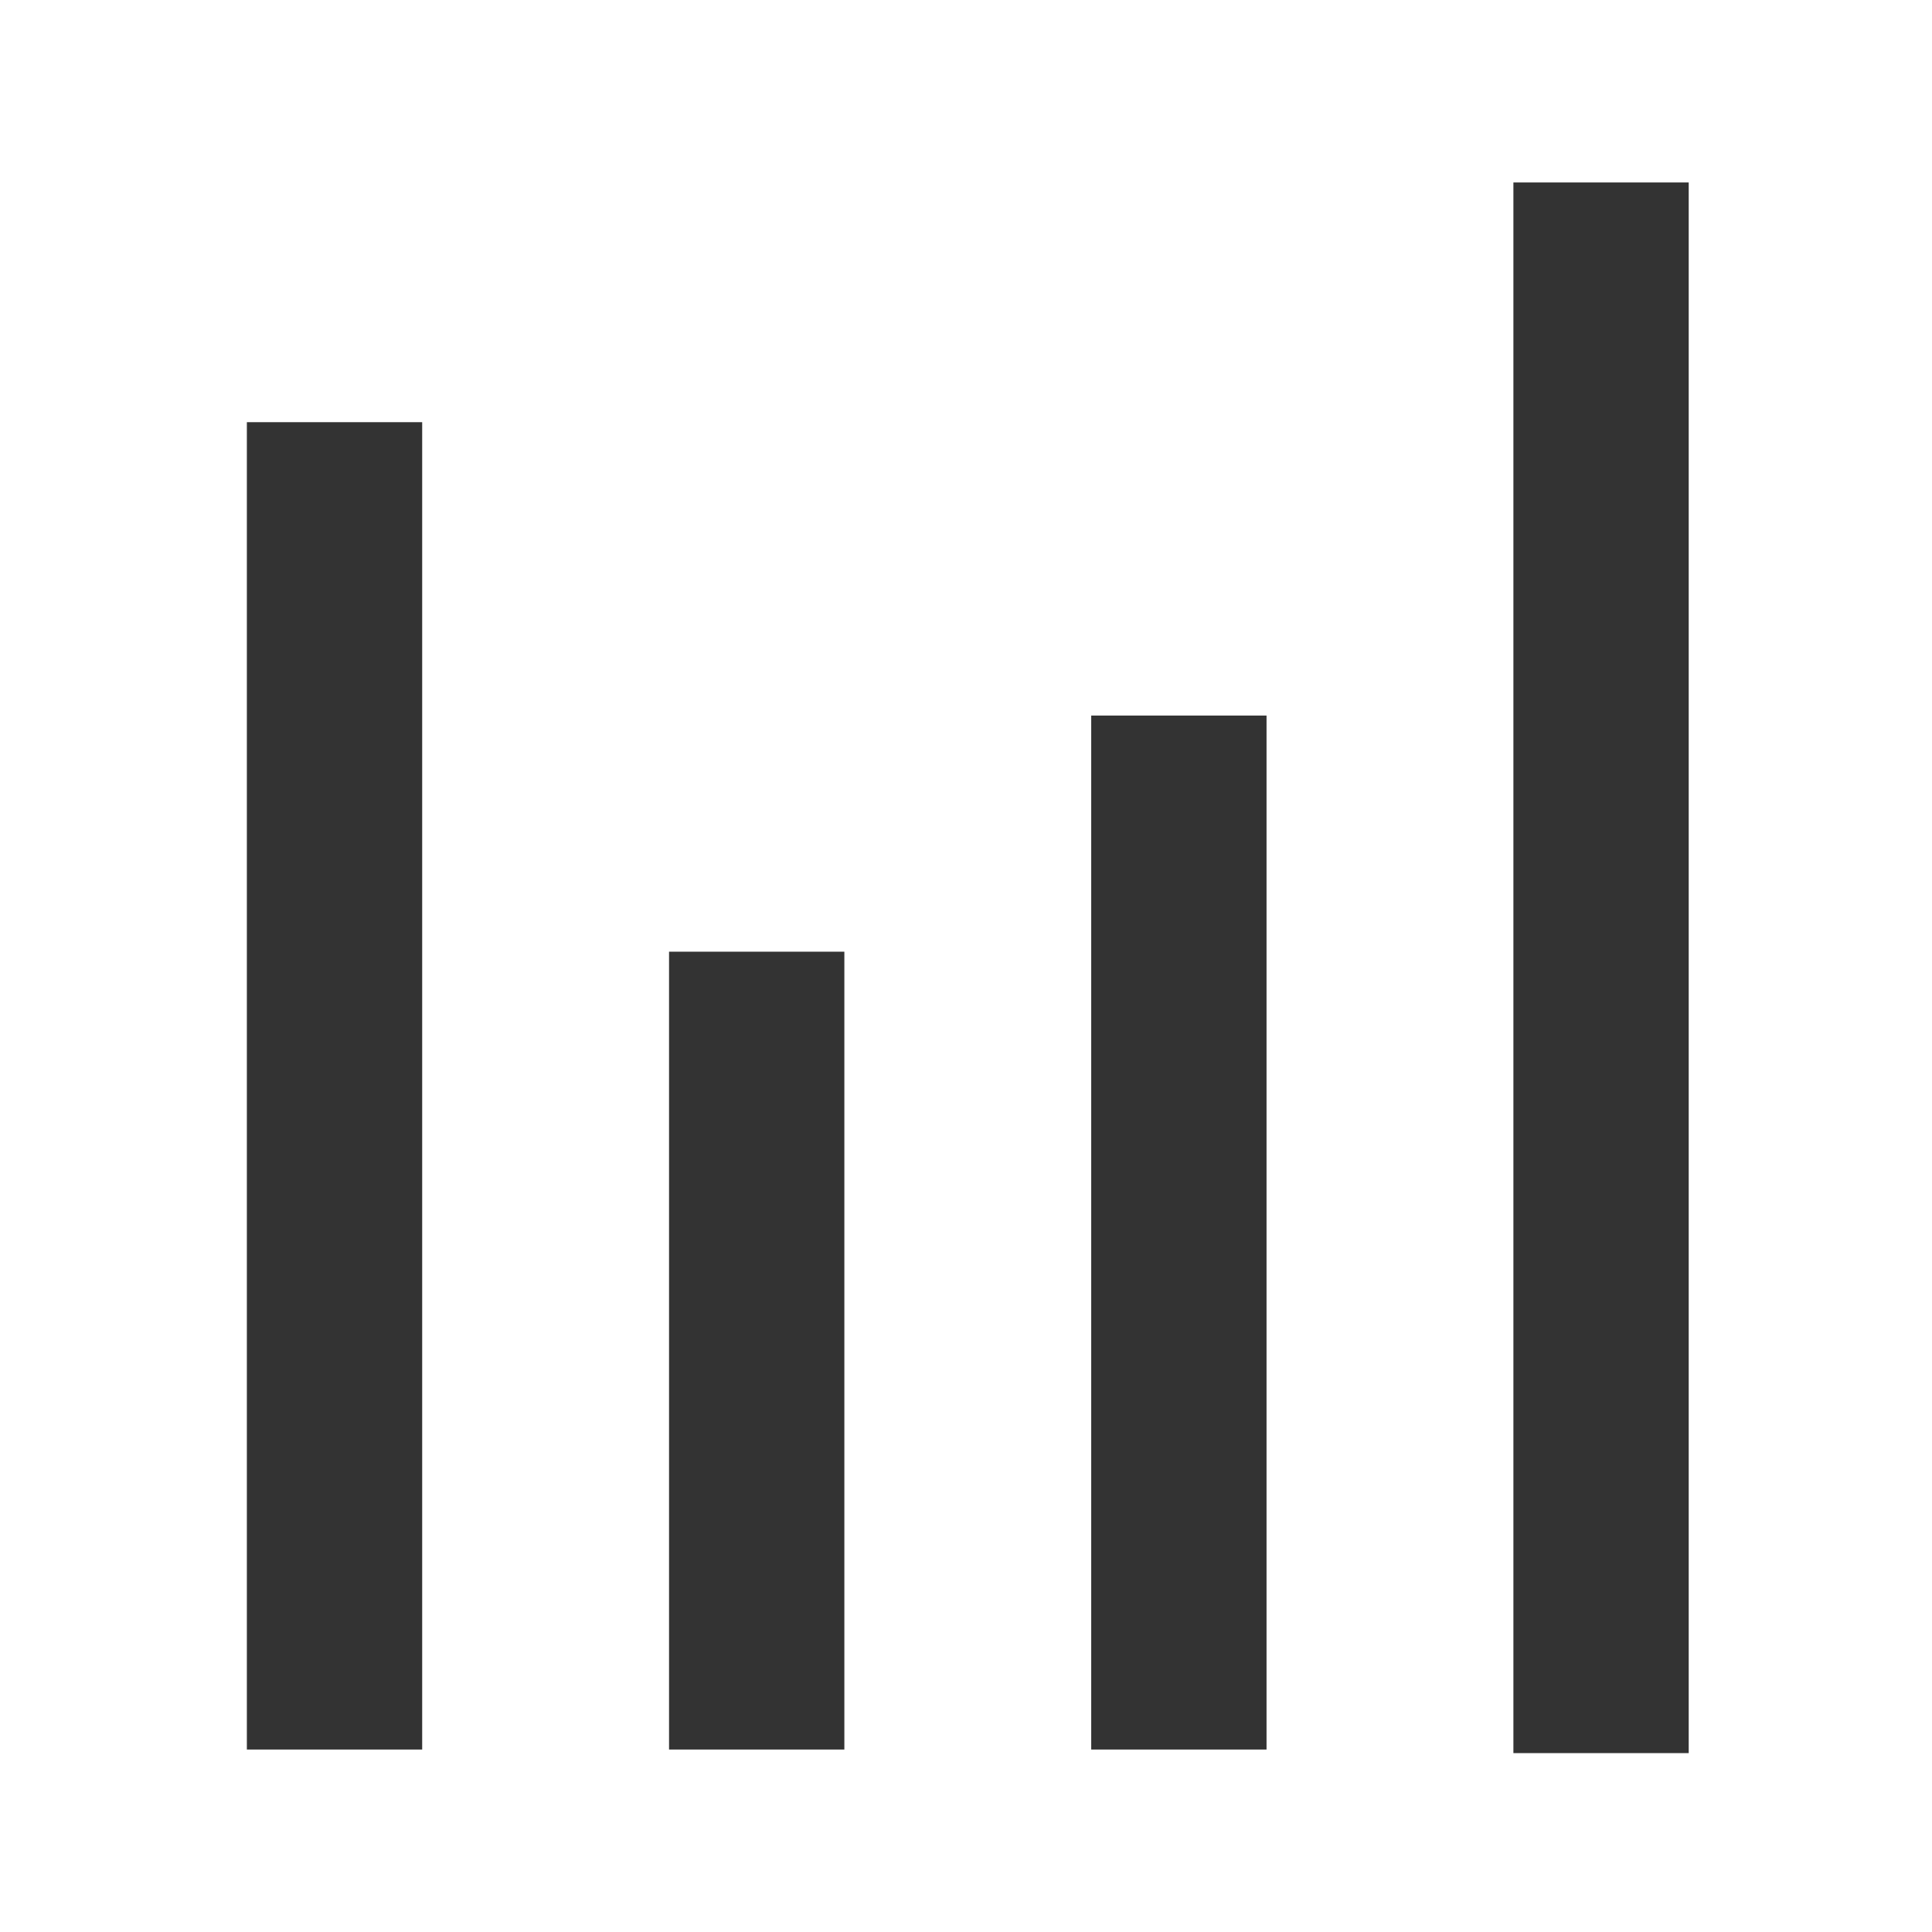
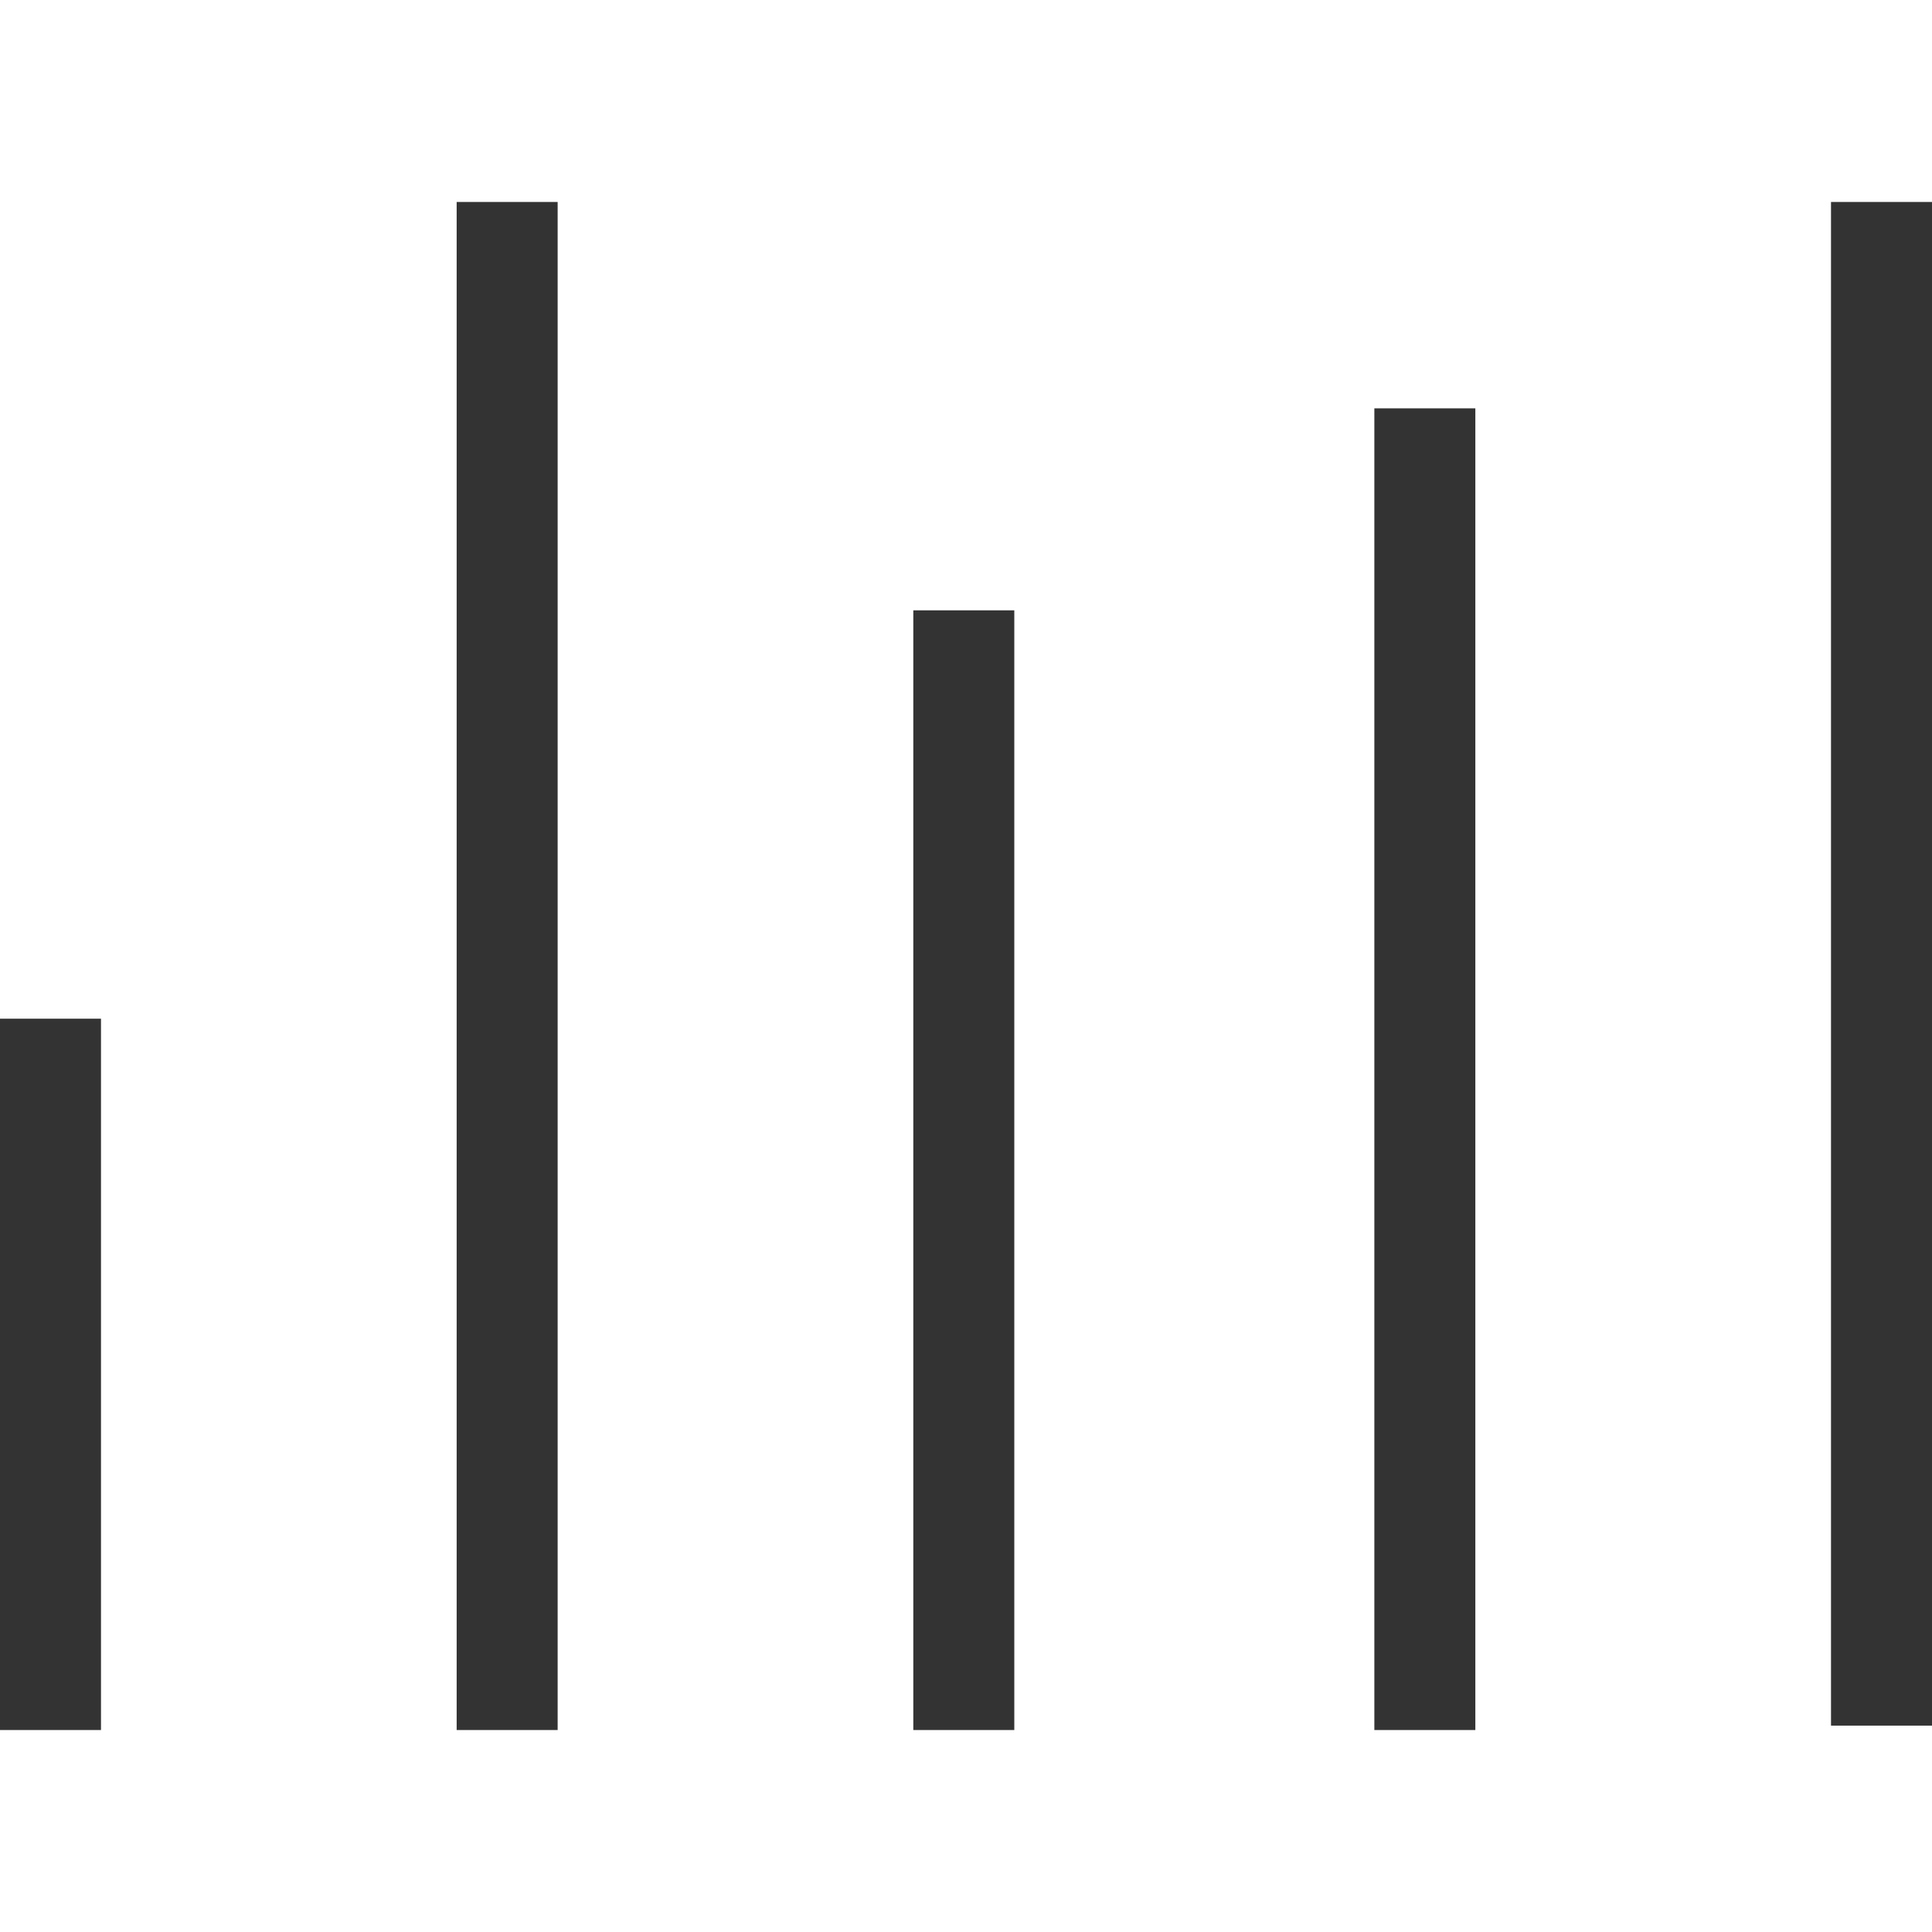
- <svg xmlns="http://www.w3.org/2000/svg" version="1.1" id="Слой_1" x="0px" y="0px" viewBox="0 0 54 54" style="enable-background:new 0 0 54 54;" xml:space="preserve">
+ <svg xmlns="http://www.w3.org/2000/svg" version="1.1" id="Слой_1" x="0px" y="0px" viewBox="0 0 44 44" style="enable-background:new 0 0 44 44;" xml:space="preserve">
  <style type="text/css">
- 	.st0{fill-rule:evenodd;clip-rule:evenodd;fill:#333333;}
- 	.st1{fill:none;}
+ 	.st0{fill:#333333;}
</style>
  <g>
    <g>
-       <g>
-         <rect x="18.7" y="26.6" class="st0" width="4.9" height="22.3" />
-         <rect x="42.3" y="5.1" class="st0" width="4.9" height="43.9" />
-         <rect x="30.5" y="20" class="st0" width="4.9" height="28.9" />
-         <rect x="6.9" y="11.8" class="st0" width="4.9" height="37.1" />
-       </g>
+       <path class="st0" d="M0,39.4h2.3V23.2H0V39.4z M10.4,39.4h2.3V4.6h-2.3V39.4z M20.8,39.4h2.3V13.9h-2.3V39.4z M31.3,39.4h2.3V9.3    h-2.3V39.4z M41.7,4.6v34.7H44V4.6H41.7z" />
    </g>
-     <path class="st1" d="M0,0h54v54H0V0z" />
  </g>
</svg>
